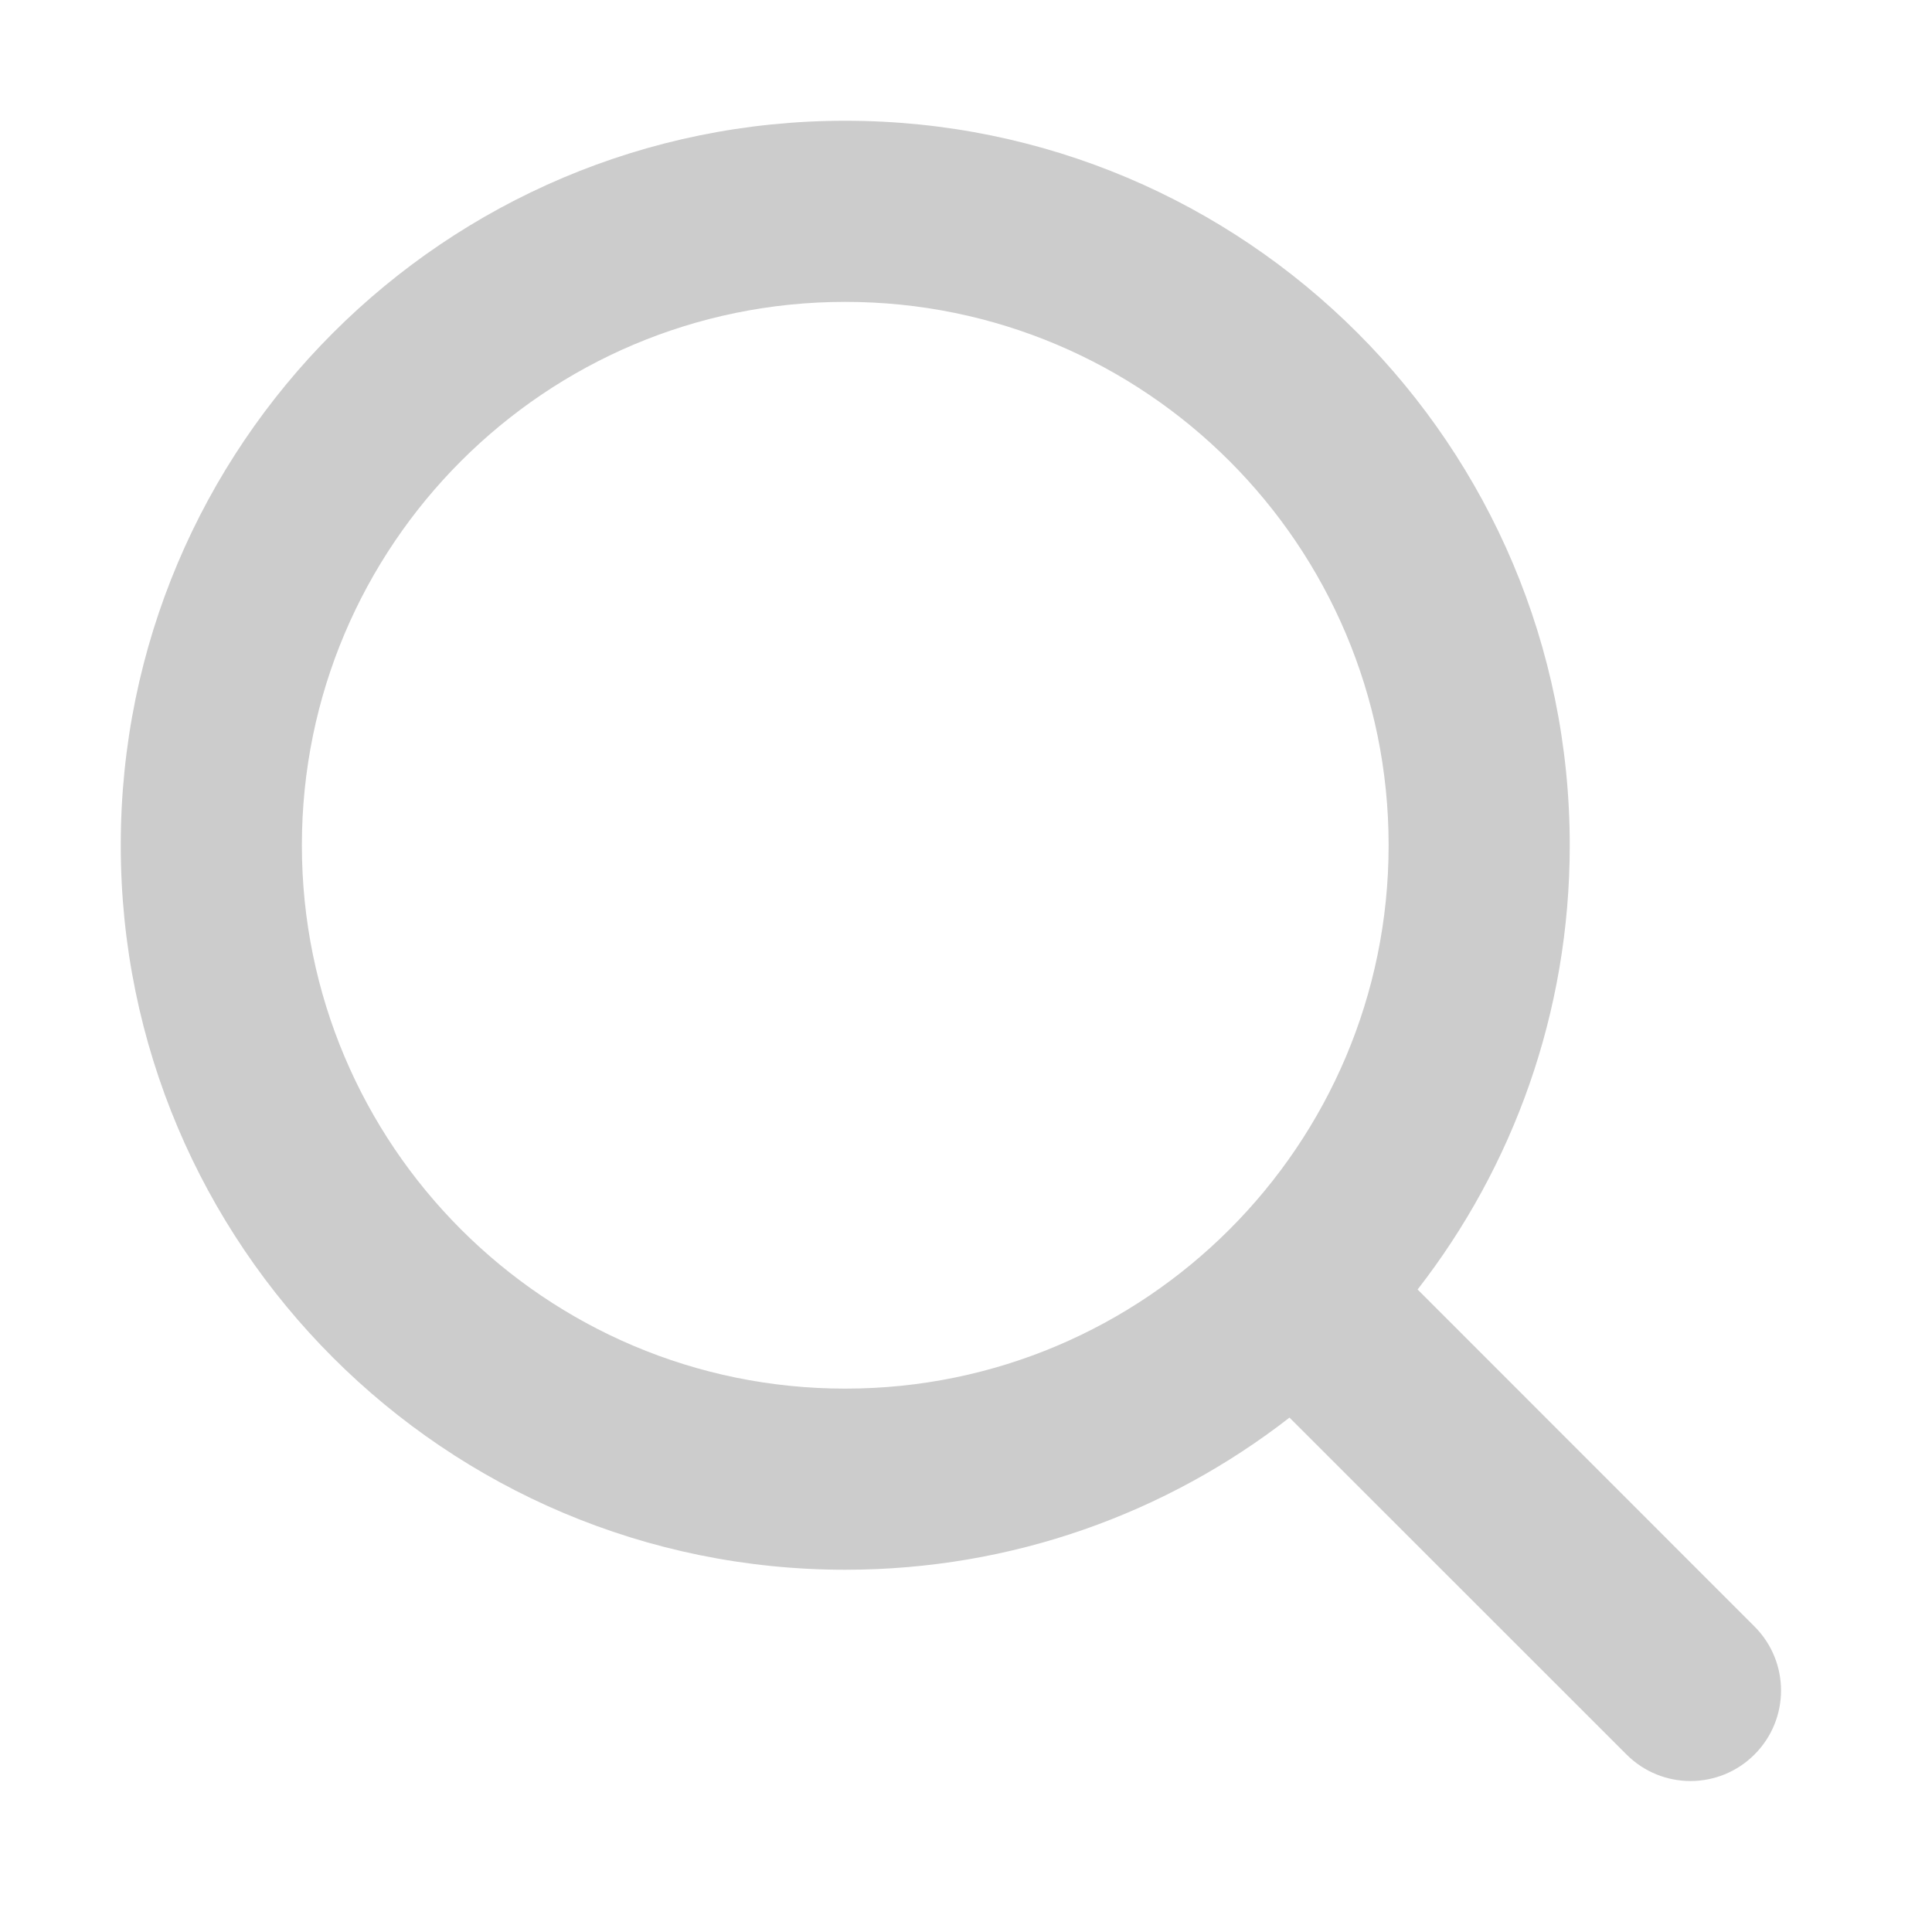
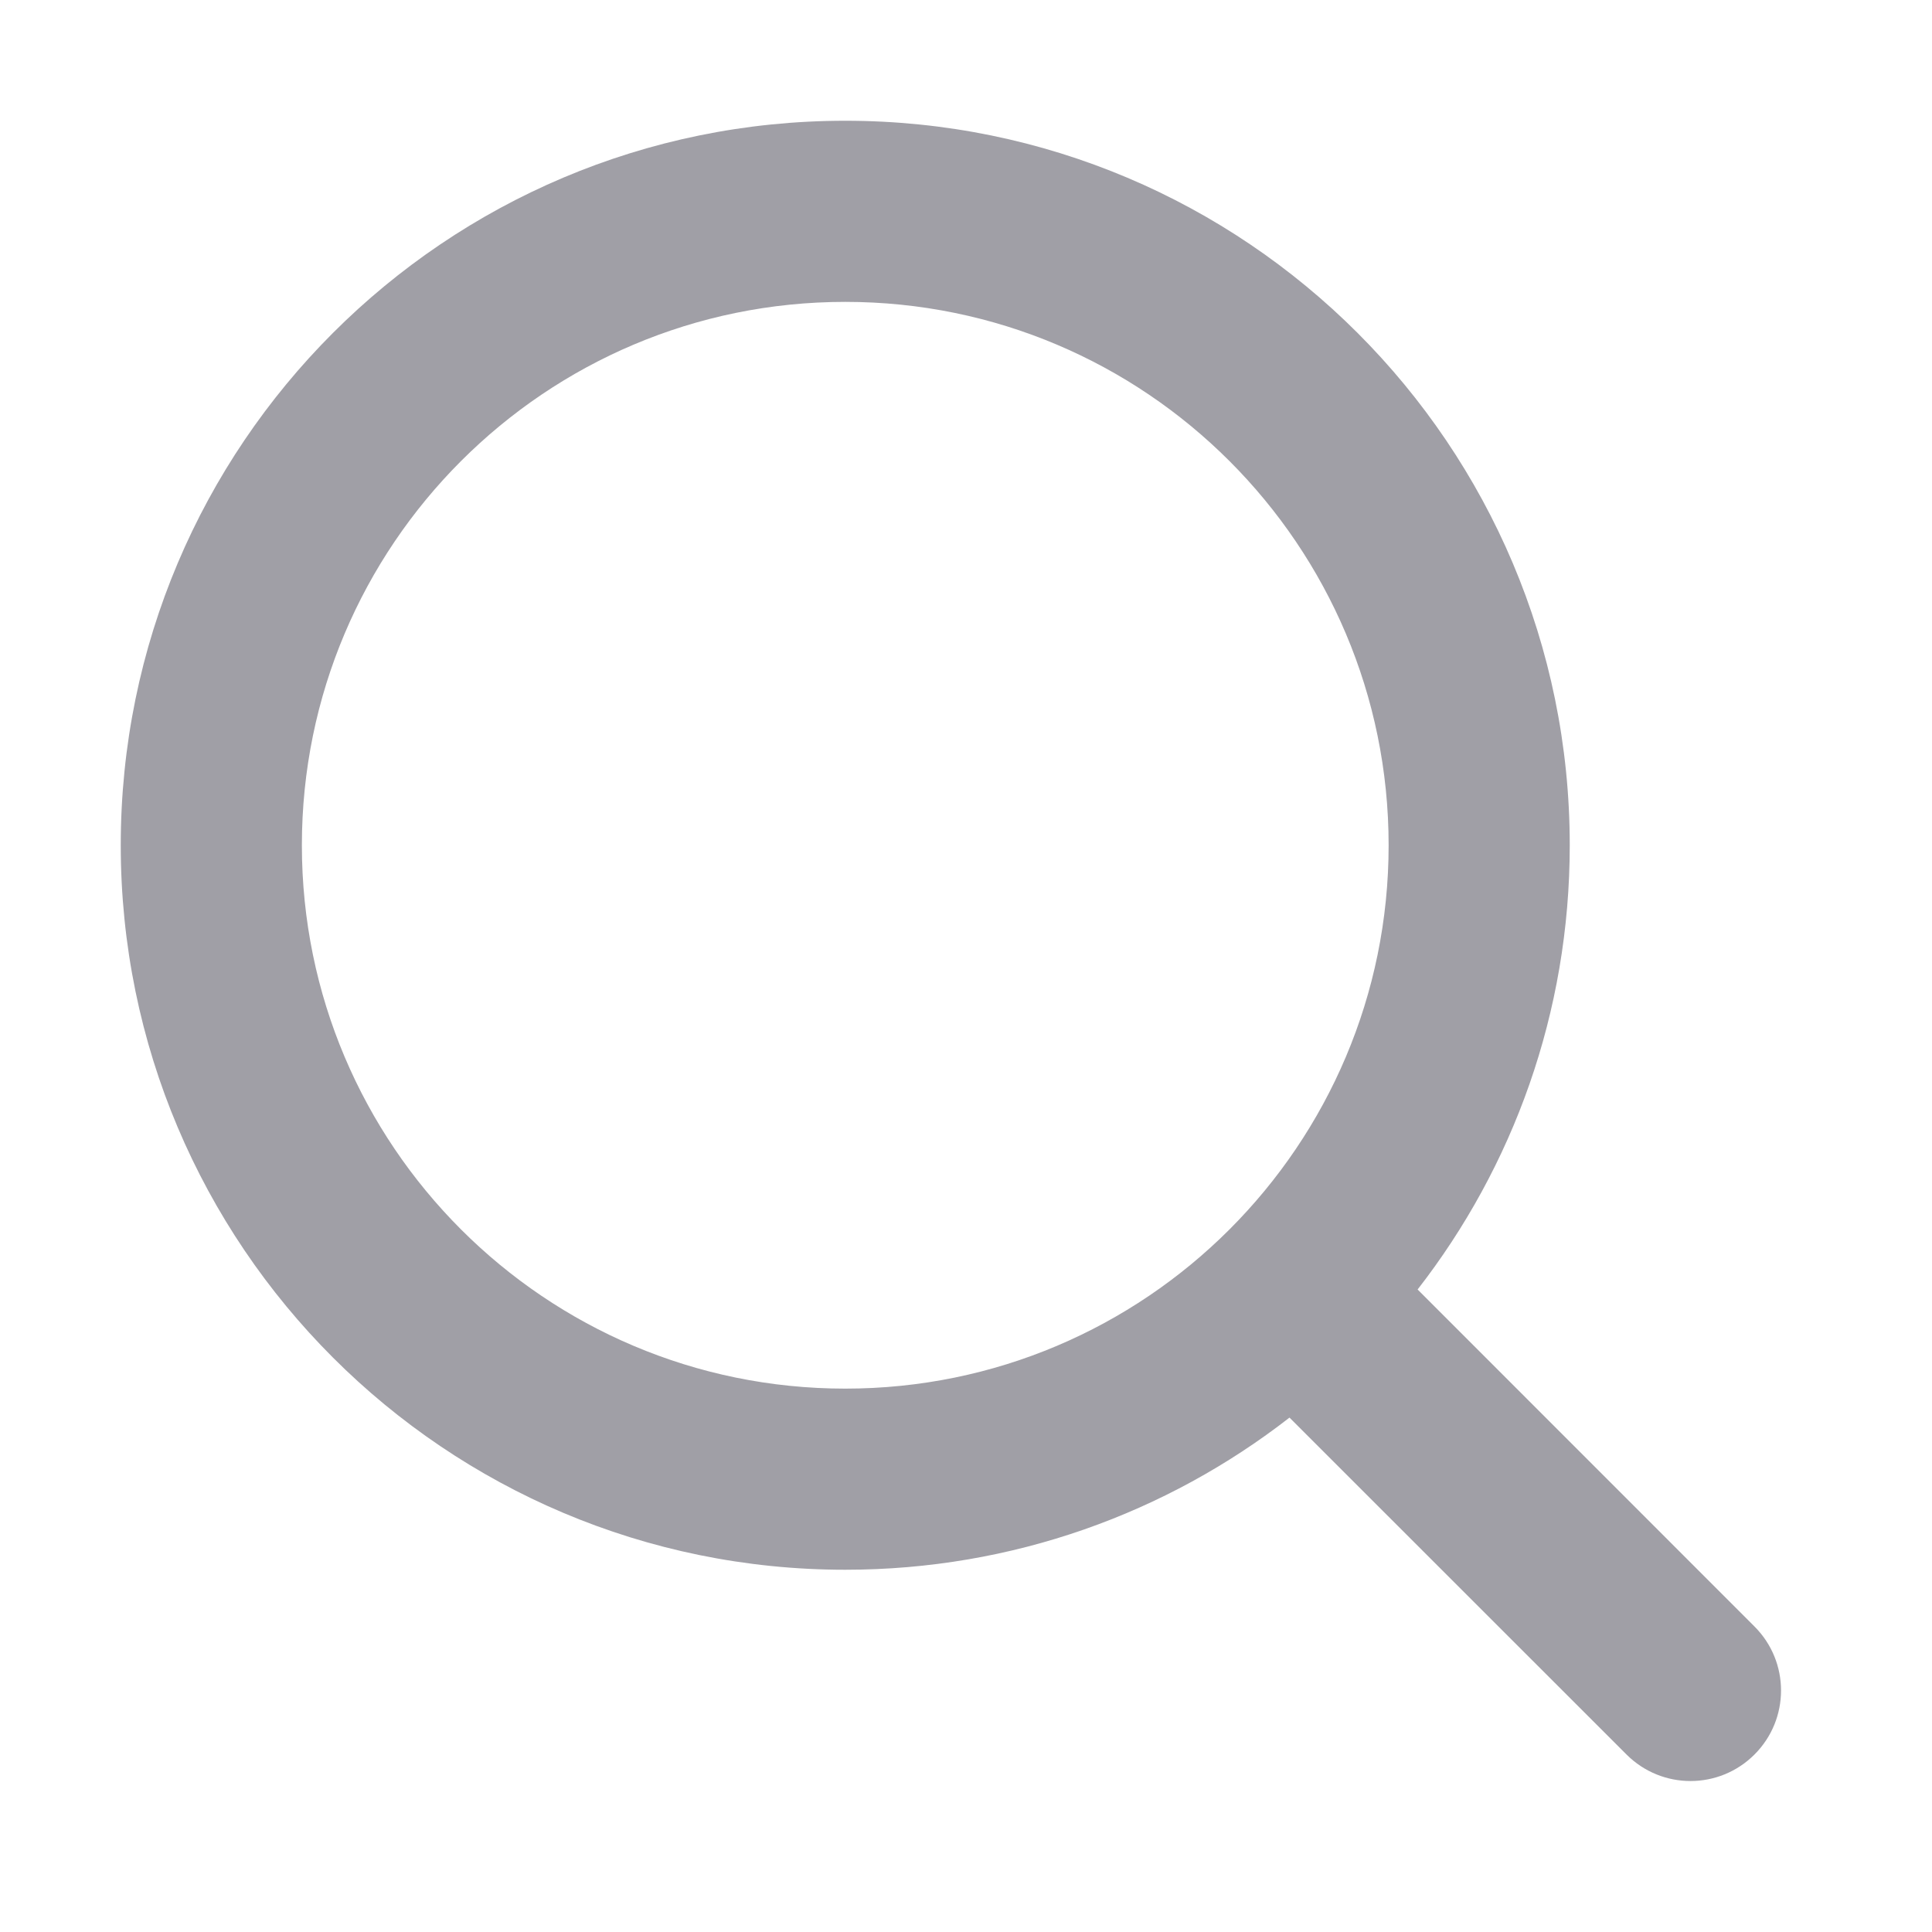
<svg xmlns="http://www.w3.org/2000/svg" width="16" height="16" viewBox="0 0 16 16" fill="none">
-   <path fill-rule="evenodd" clip-rule="evenodd" d="M1 7C1 3.686 3.686 1 7 1C10.314 1 13 3.686 13 7C13 8.387 12.53 9.663 11.74 10.679L14.53 13.47C14.823 13.763 14.823 14.237 14.53 14.53C14.237 14.823 13.763 14.823 13.47 14.53L10.679 11.74C9.663 12.53 8.387 13 7 13C3.686 13 1 10.314 1 7ZM7 11.5C4.515 11.5 2.5 9.485 2.5 7C2.5 4.515 4.515 2.5 7 2.5C9.485 2.5 11.5 4.515 11.5 7C11.5 9.485 9.485 11.5 7 11.5Z" fill="#CCCCCC" />
+   <path fill-rule="evenodd" clip-rule="evenodd" d="M1 7C1 3.686 3.686 1 7 1C10.314 1 13 3.686 13 7C13 8.387 12.53 9.663 11.74 10.679L14.53 13.47C14.823 13.763 14.823 14.237 14.53 14.53C14.237 14.823 13.763 14.823 13.47 14.53L10.679 11.74C9.663 12.53 8.387 13 7 13C3.686 13 1 10.314 1 7ZM7 11.5C4.515 11.5 2.5 9.485 2.5 7C2.5 4.515 4.515 2.5 7 2.5C9.485 2.5 11.5 4.515 11.5 7C11.5 9.485 9.485 11.5 7 11.5Z" fill="#A09FA6" />
</svg>
